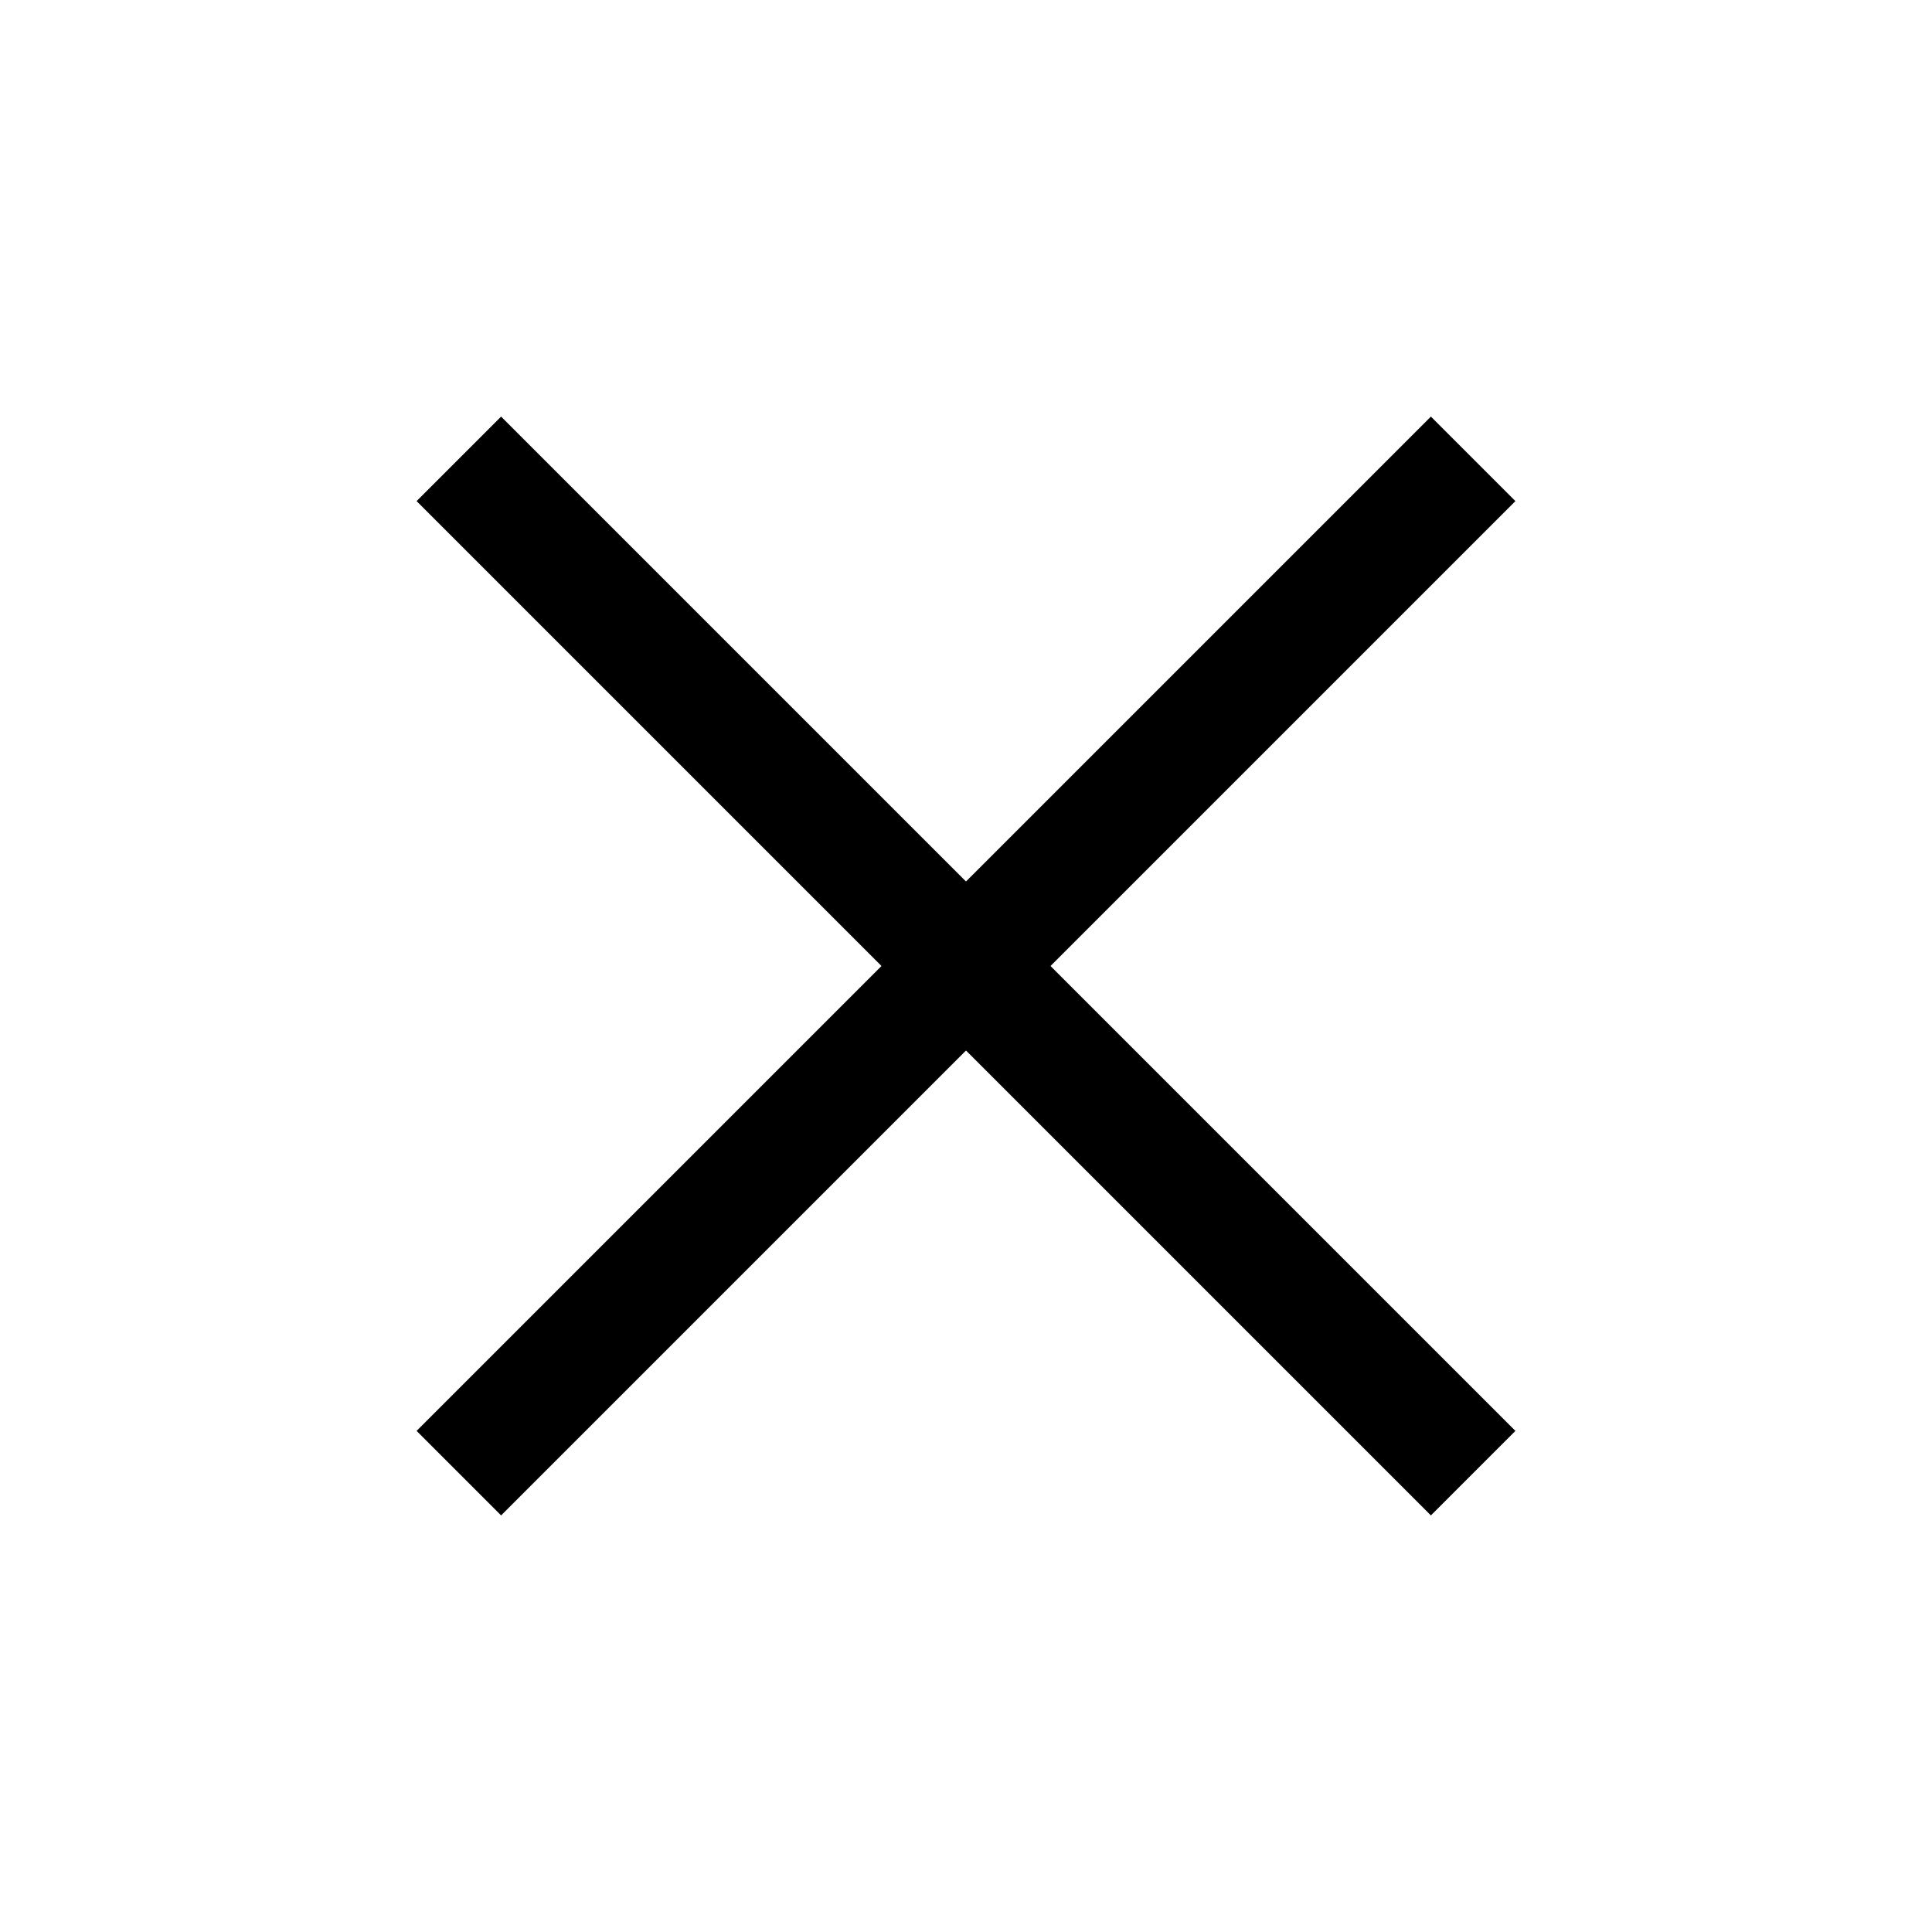
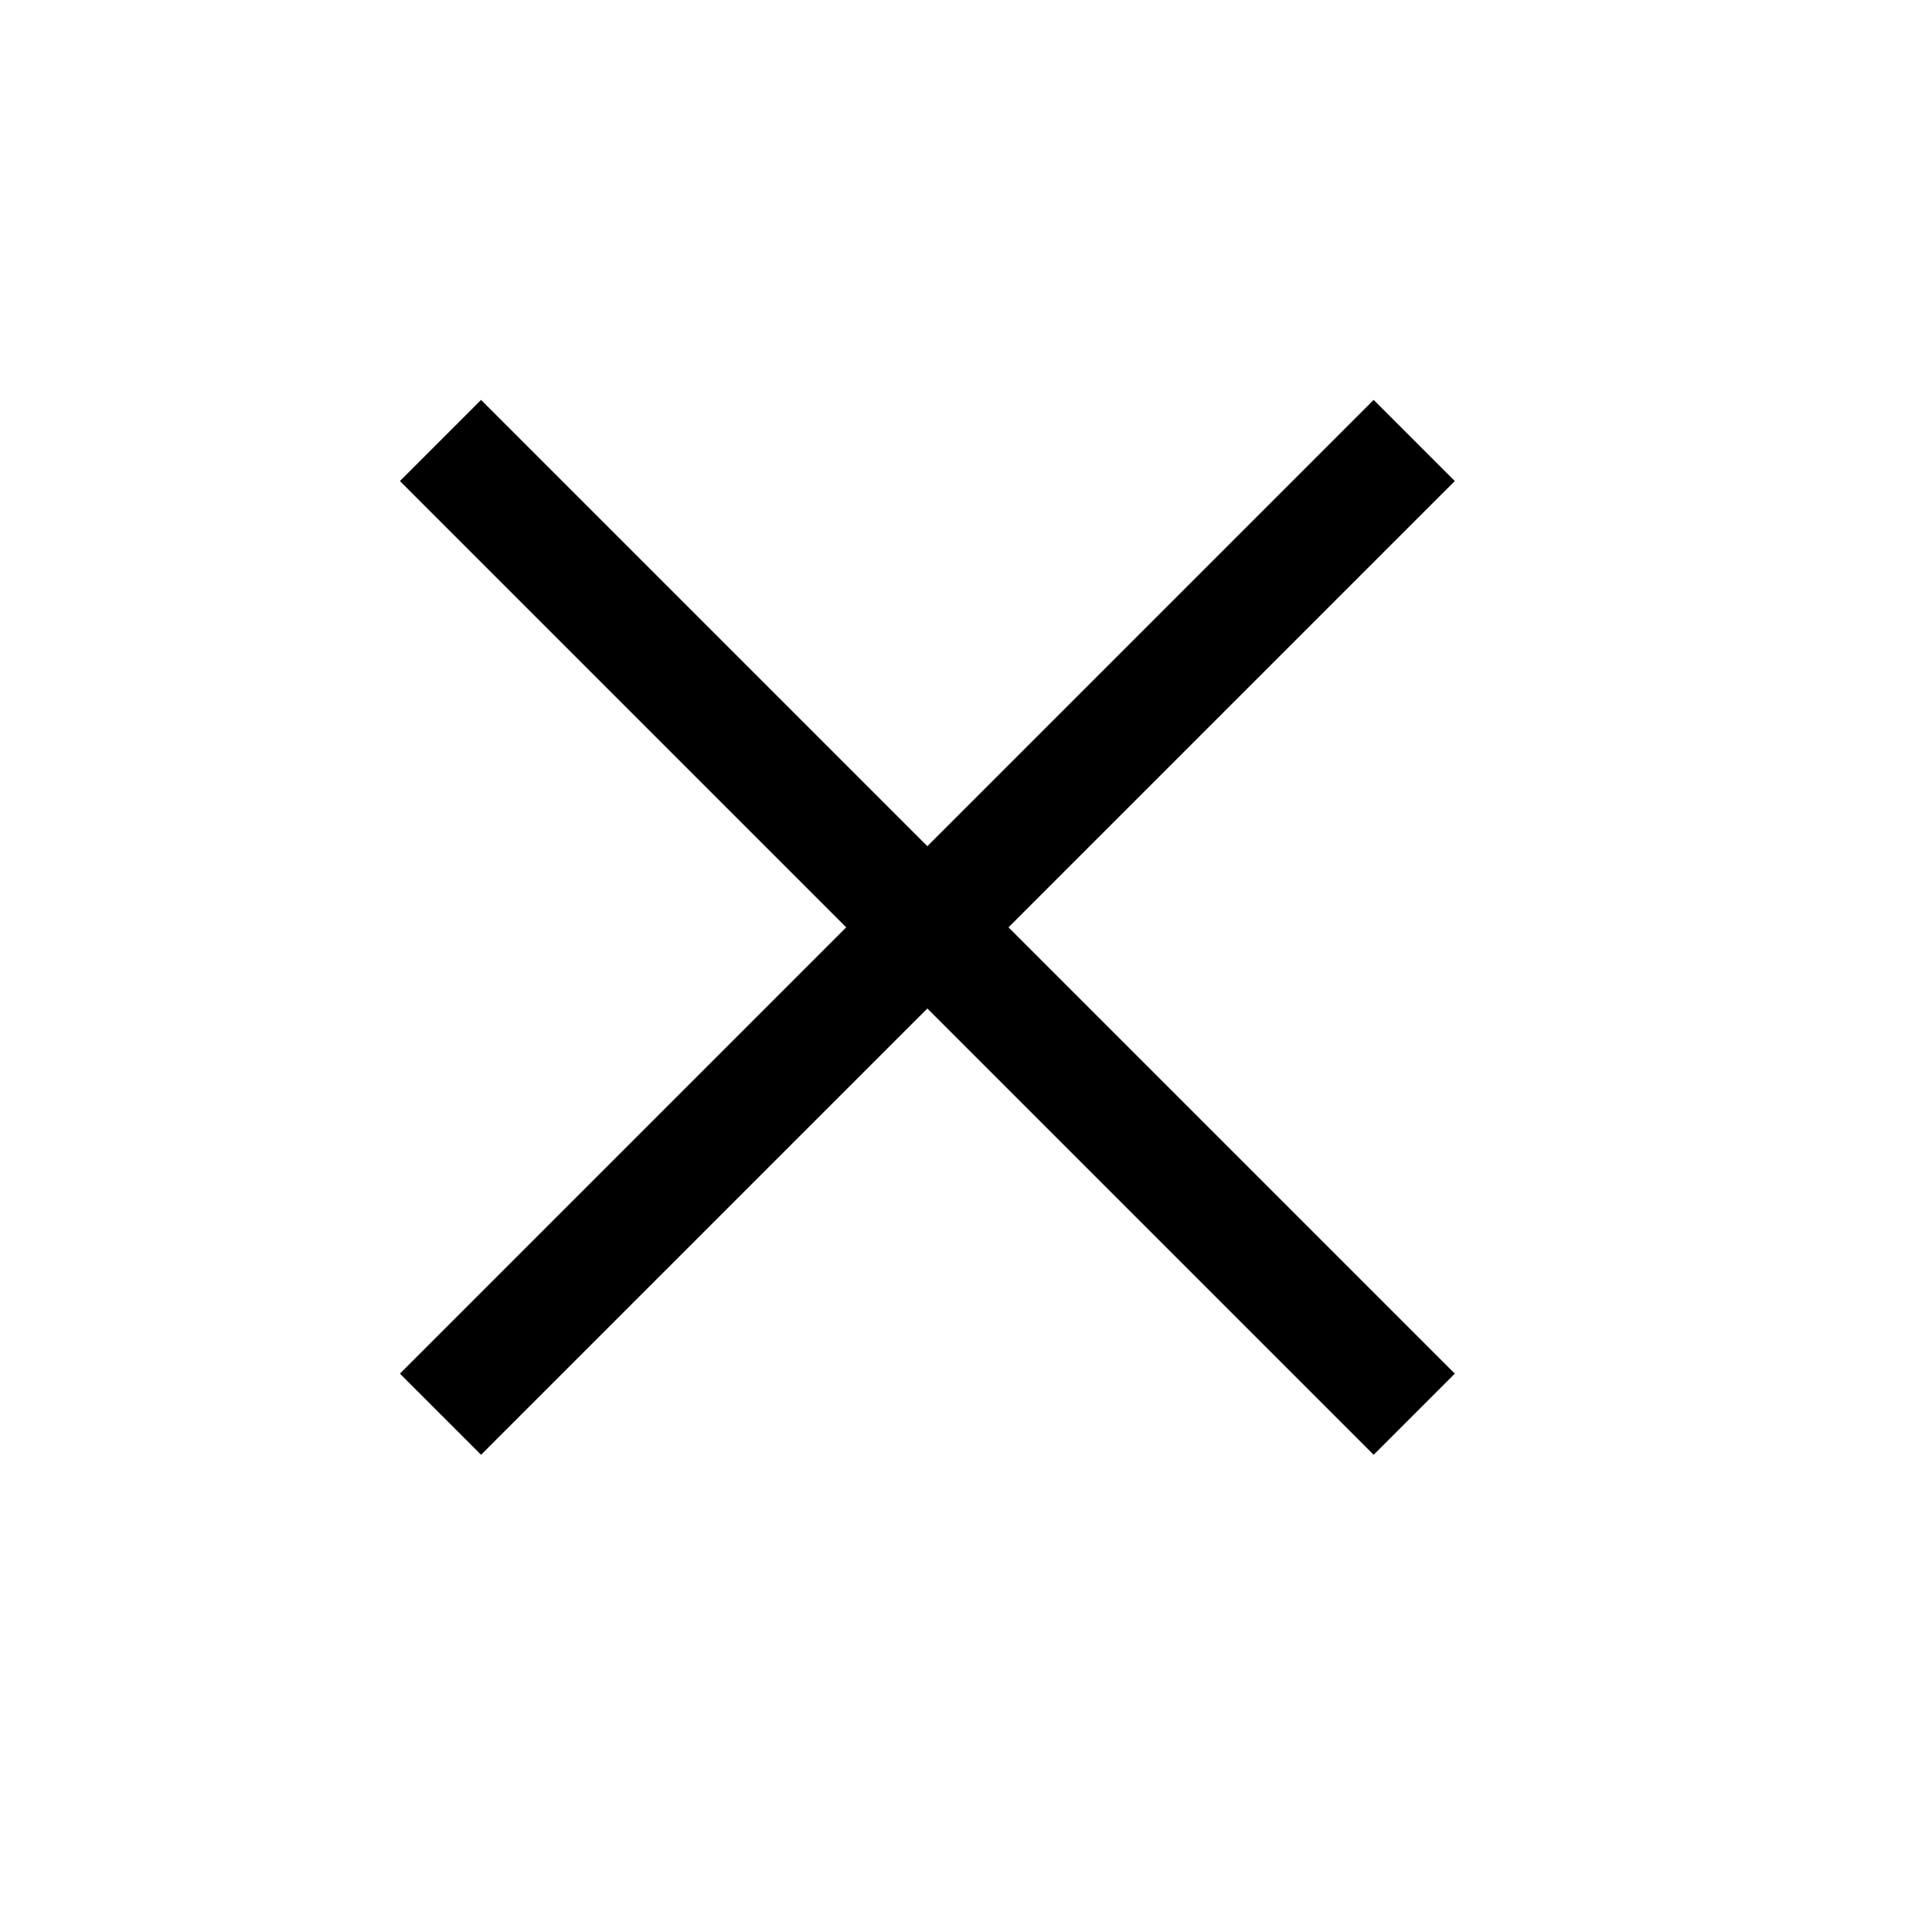
- <svg xmlns="http://www.w3.org/2000/svg" height="48" width="48">
+ <svg xmlns="http://www.w3.org/2000/svg" viewBox="0 0 50 50">
  <path d="M12.45 37.65 10.35 35.55 21.9 24 10.35 12.45 12.45 10.35 24 21.9 35.55 10.35 37.65 12.45 26.1 24 37.65 35.55 35.55 37.65 24 26.1Z" />
</svg>
